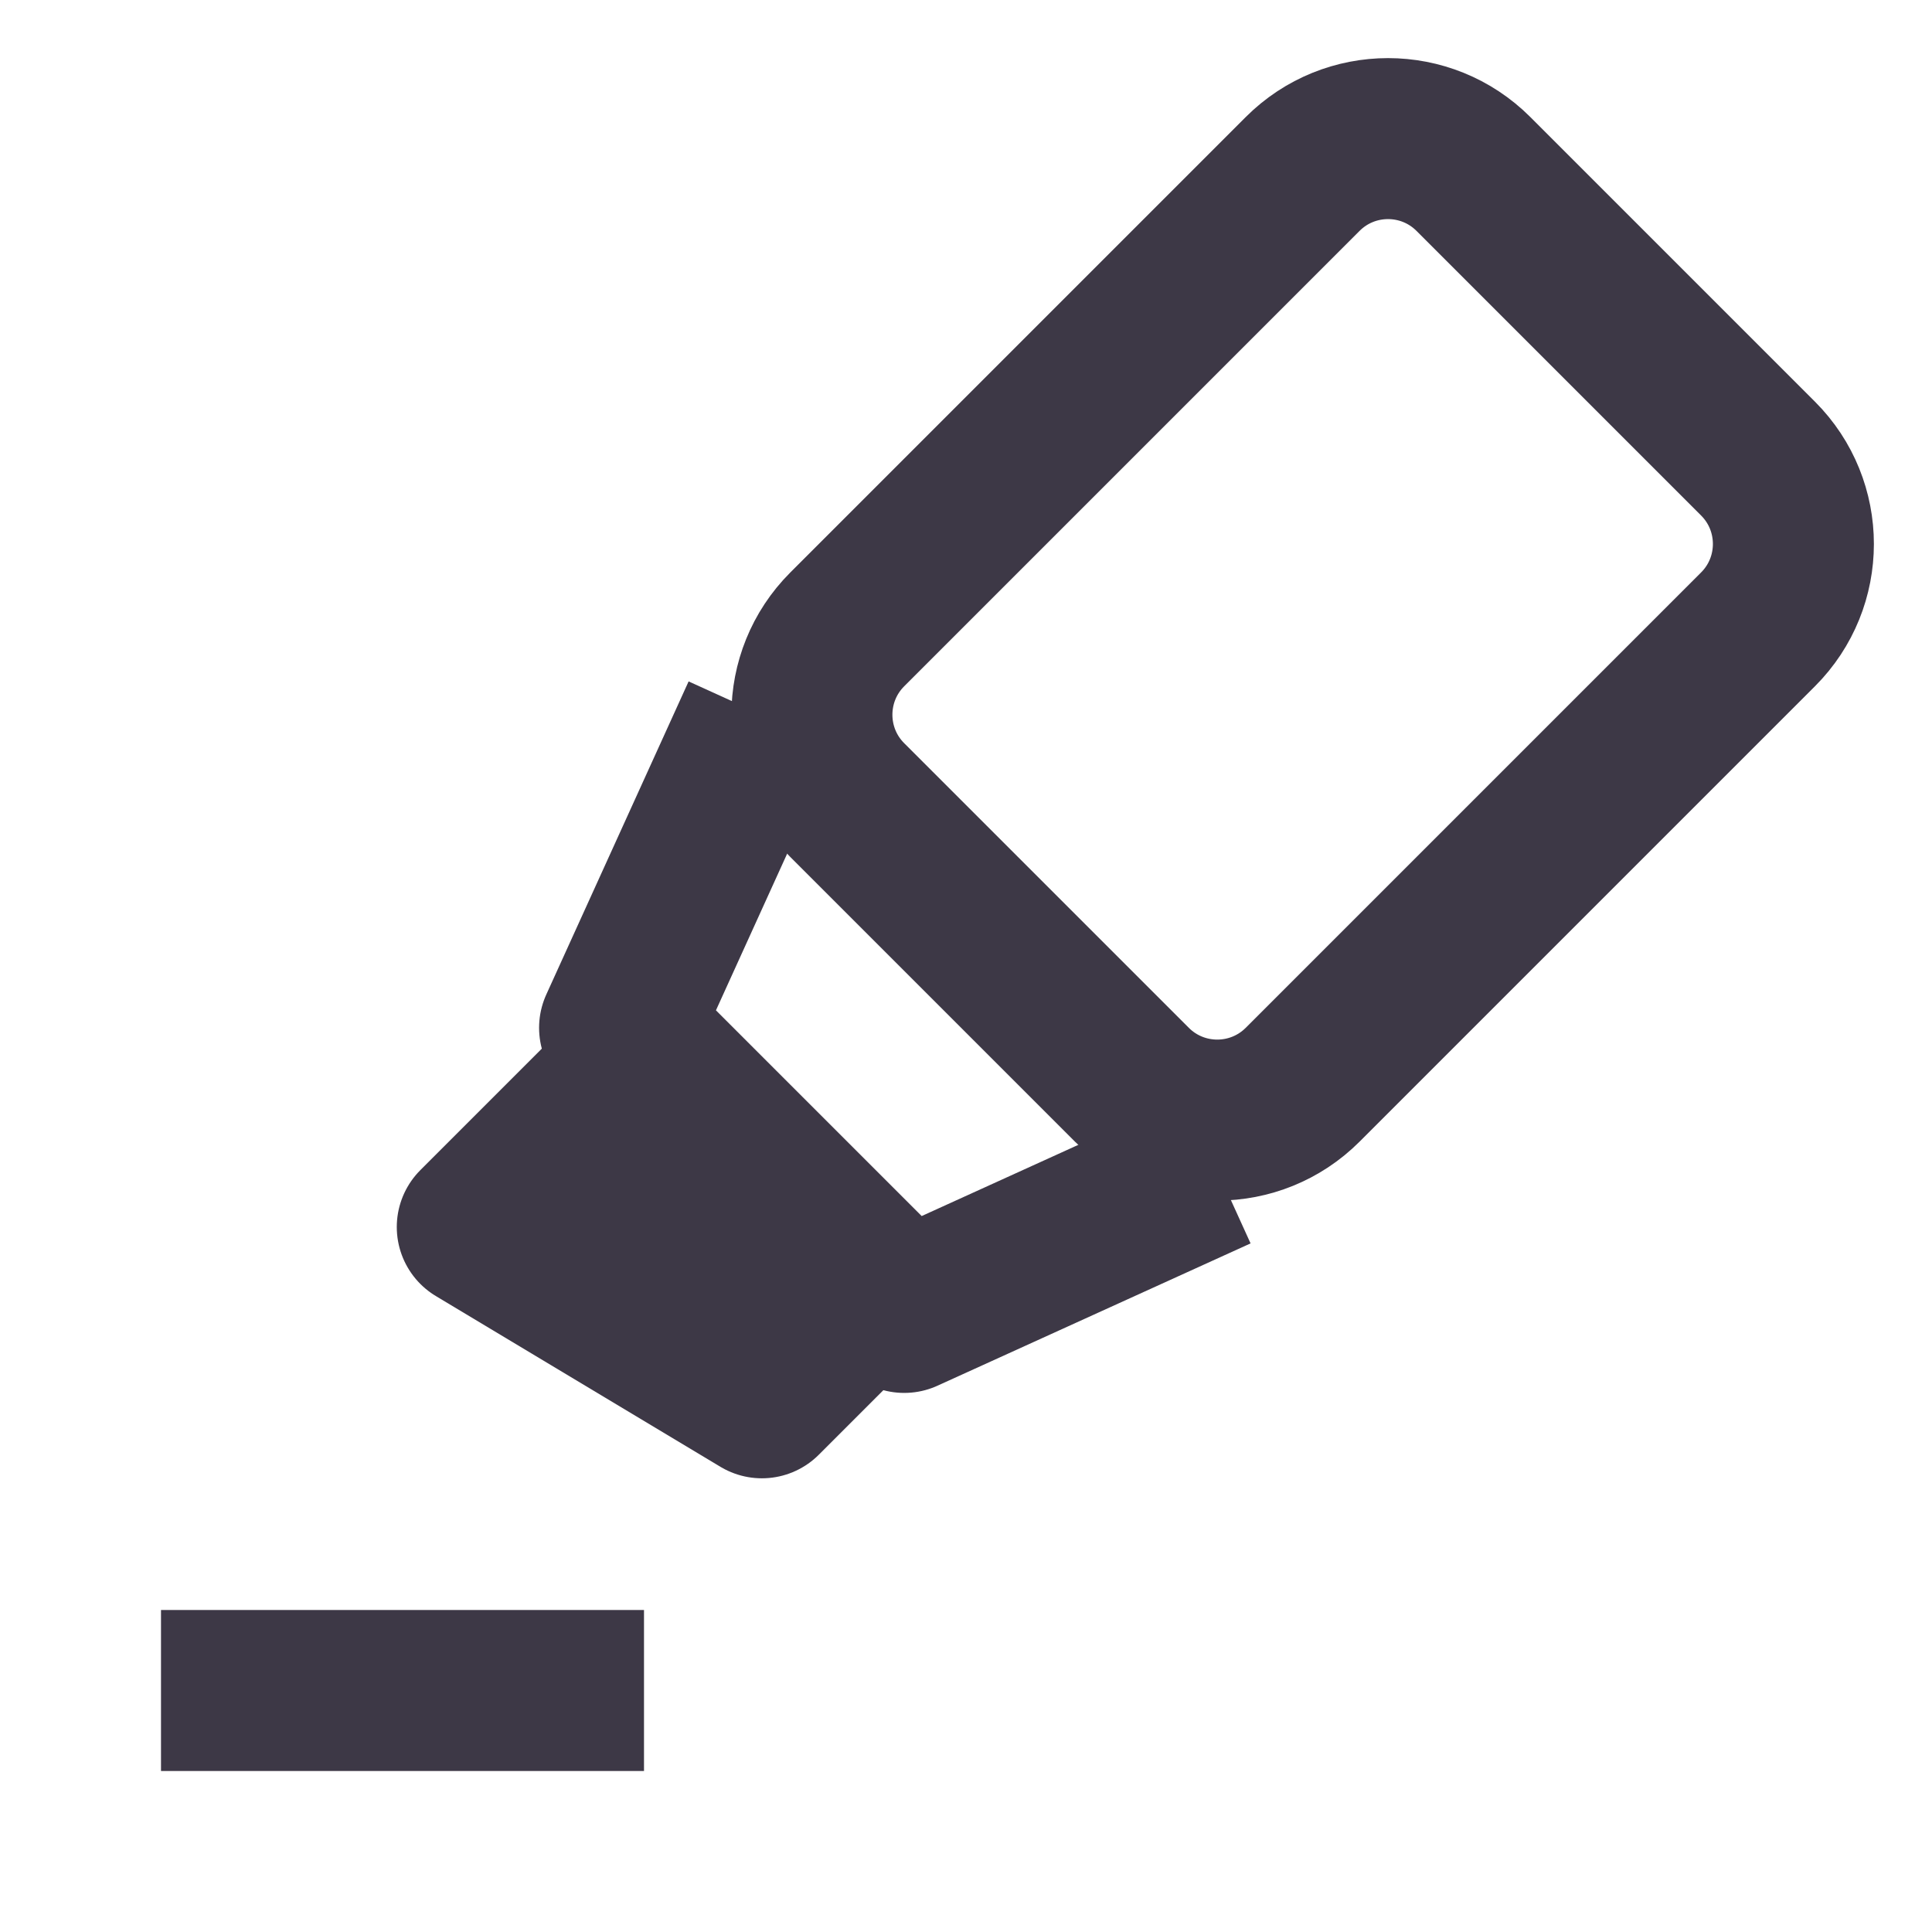
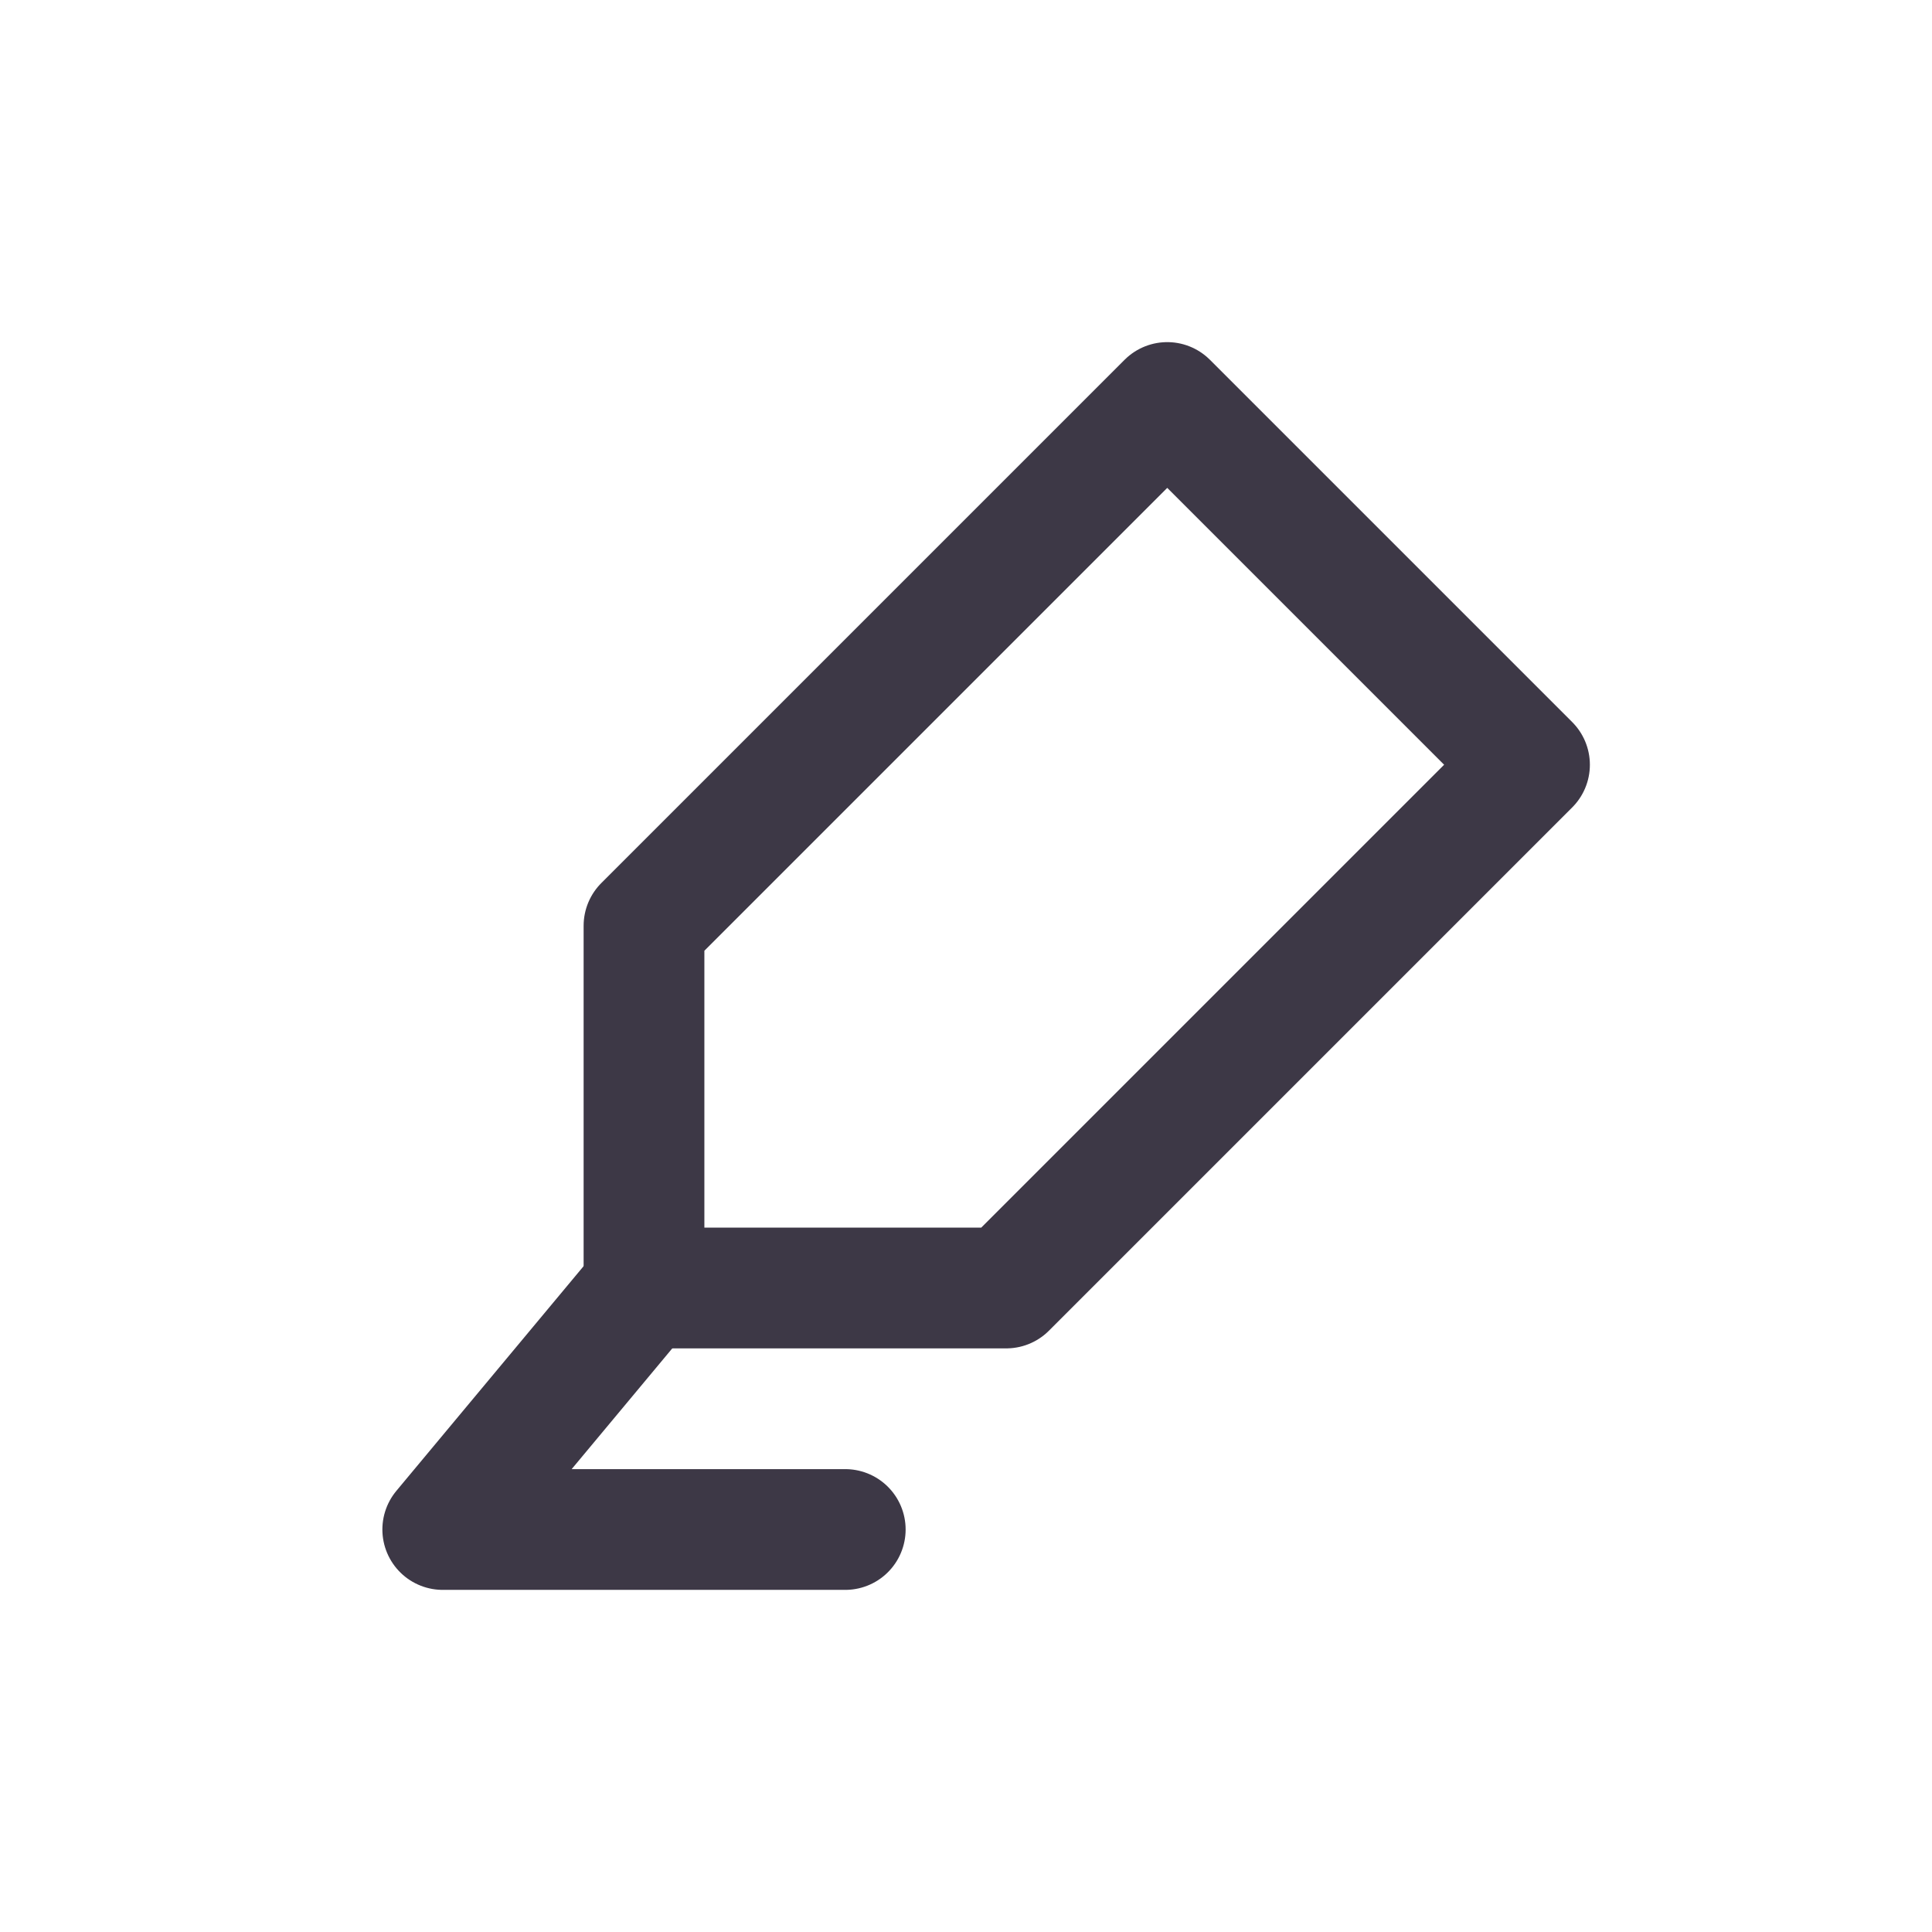
<svg xmlns="http://www.w3.org/2000/svg" width="24" height="24" viewBox="0 0 24 24">
-   <g fill="none" stroke="#3d3846" stroke-width="2" stroke-linejoin="round">
-     <g transform="rotate(45 13 11)">
-       <rect x="9" y="1" width="8" height="11" rx="1.5" />
-       <path d="M9 12 L10.5 16 H15.5 L17 12" />
-       <path d="M11 16 V19 L15 18 V16" fill="#3d3846" />
-     </g>
+   <g transform="translate(2 2)" fill="none" stroke="#3d3846" stroke-width="1.5" stroke-linecap="round" stroke-linejoin="round">
+     <path d="M12.5 3 l4.5 4.5 -6.5 6.5 H6 v-4.5 z" />
+     <path d="M6 14 l-2.5 3 h5" />
  </g>
-   <rect x="2" y="20" width="6" height="2" fill="#3d3846" />
</svg>
